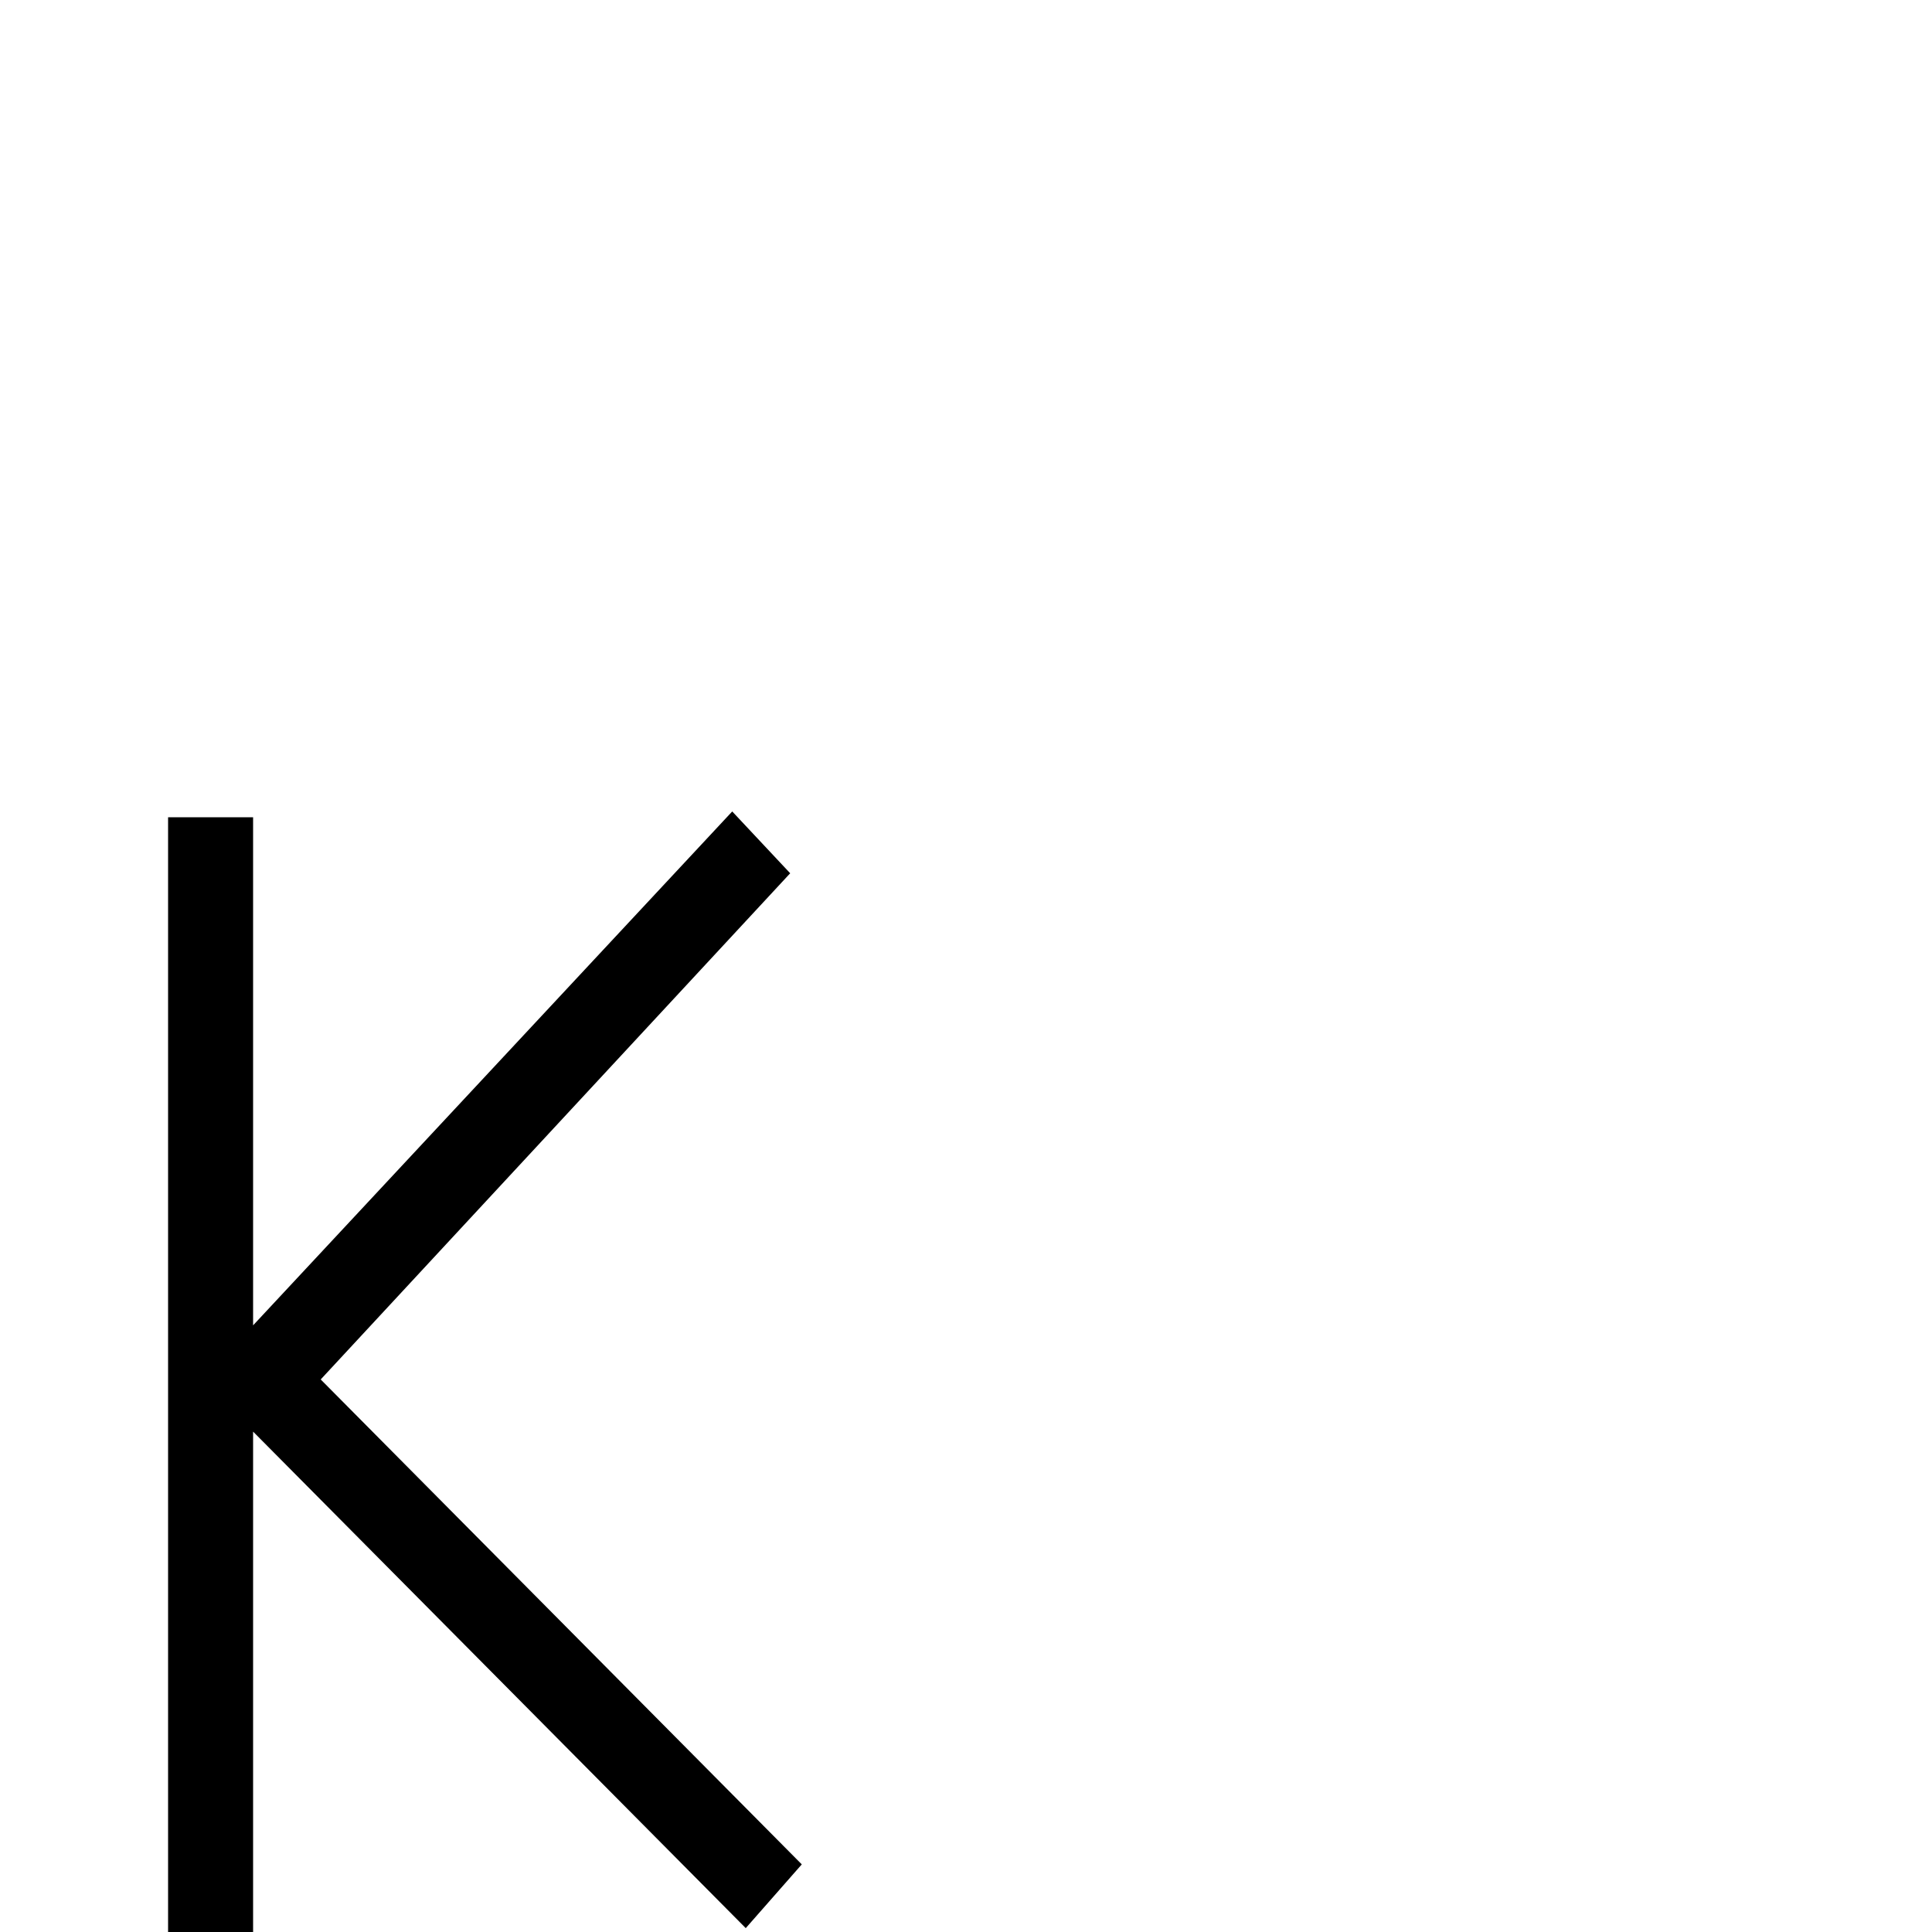
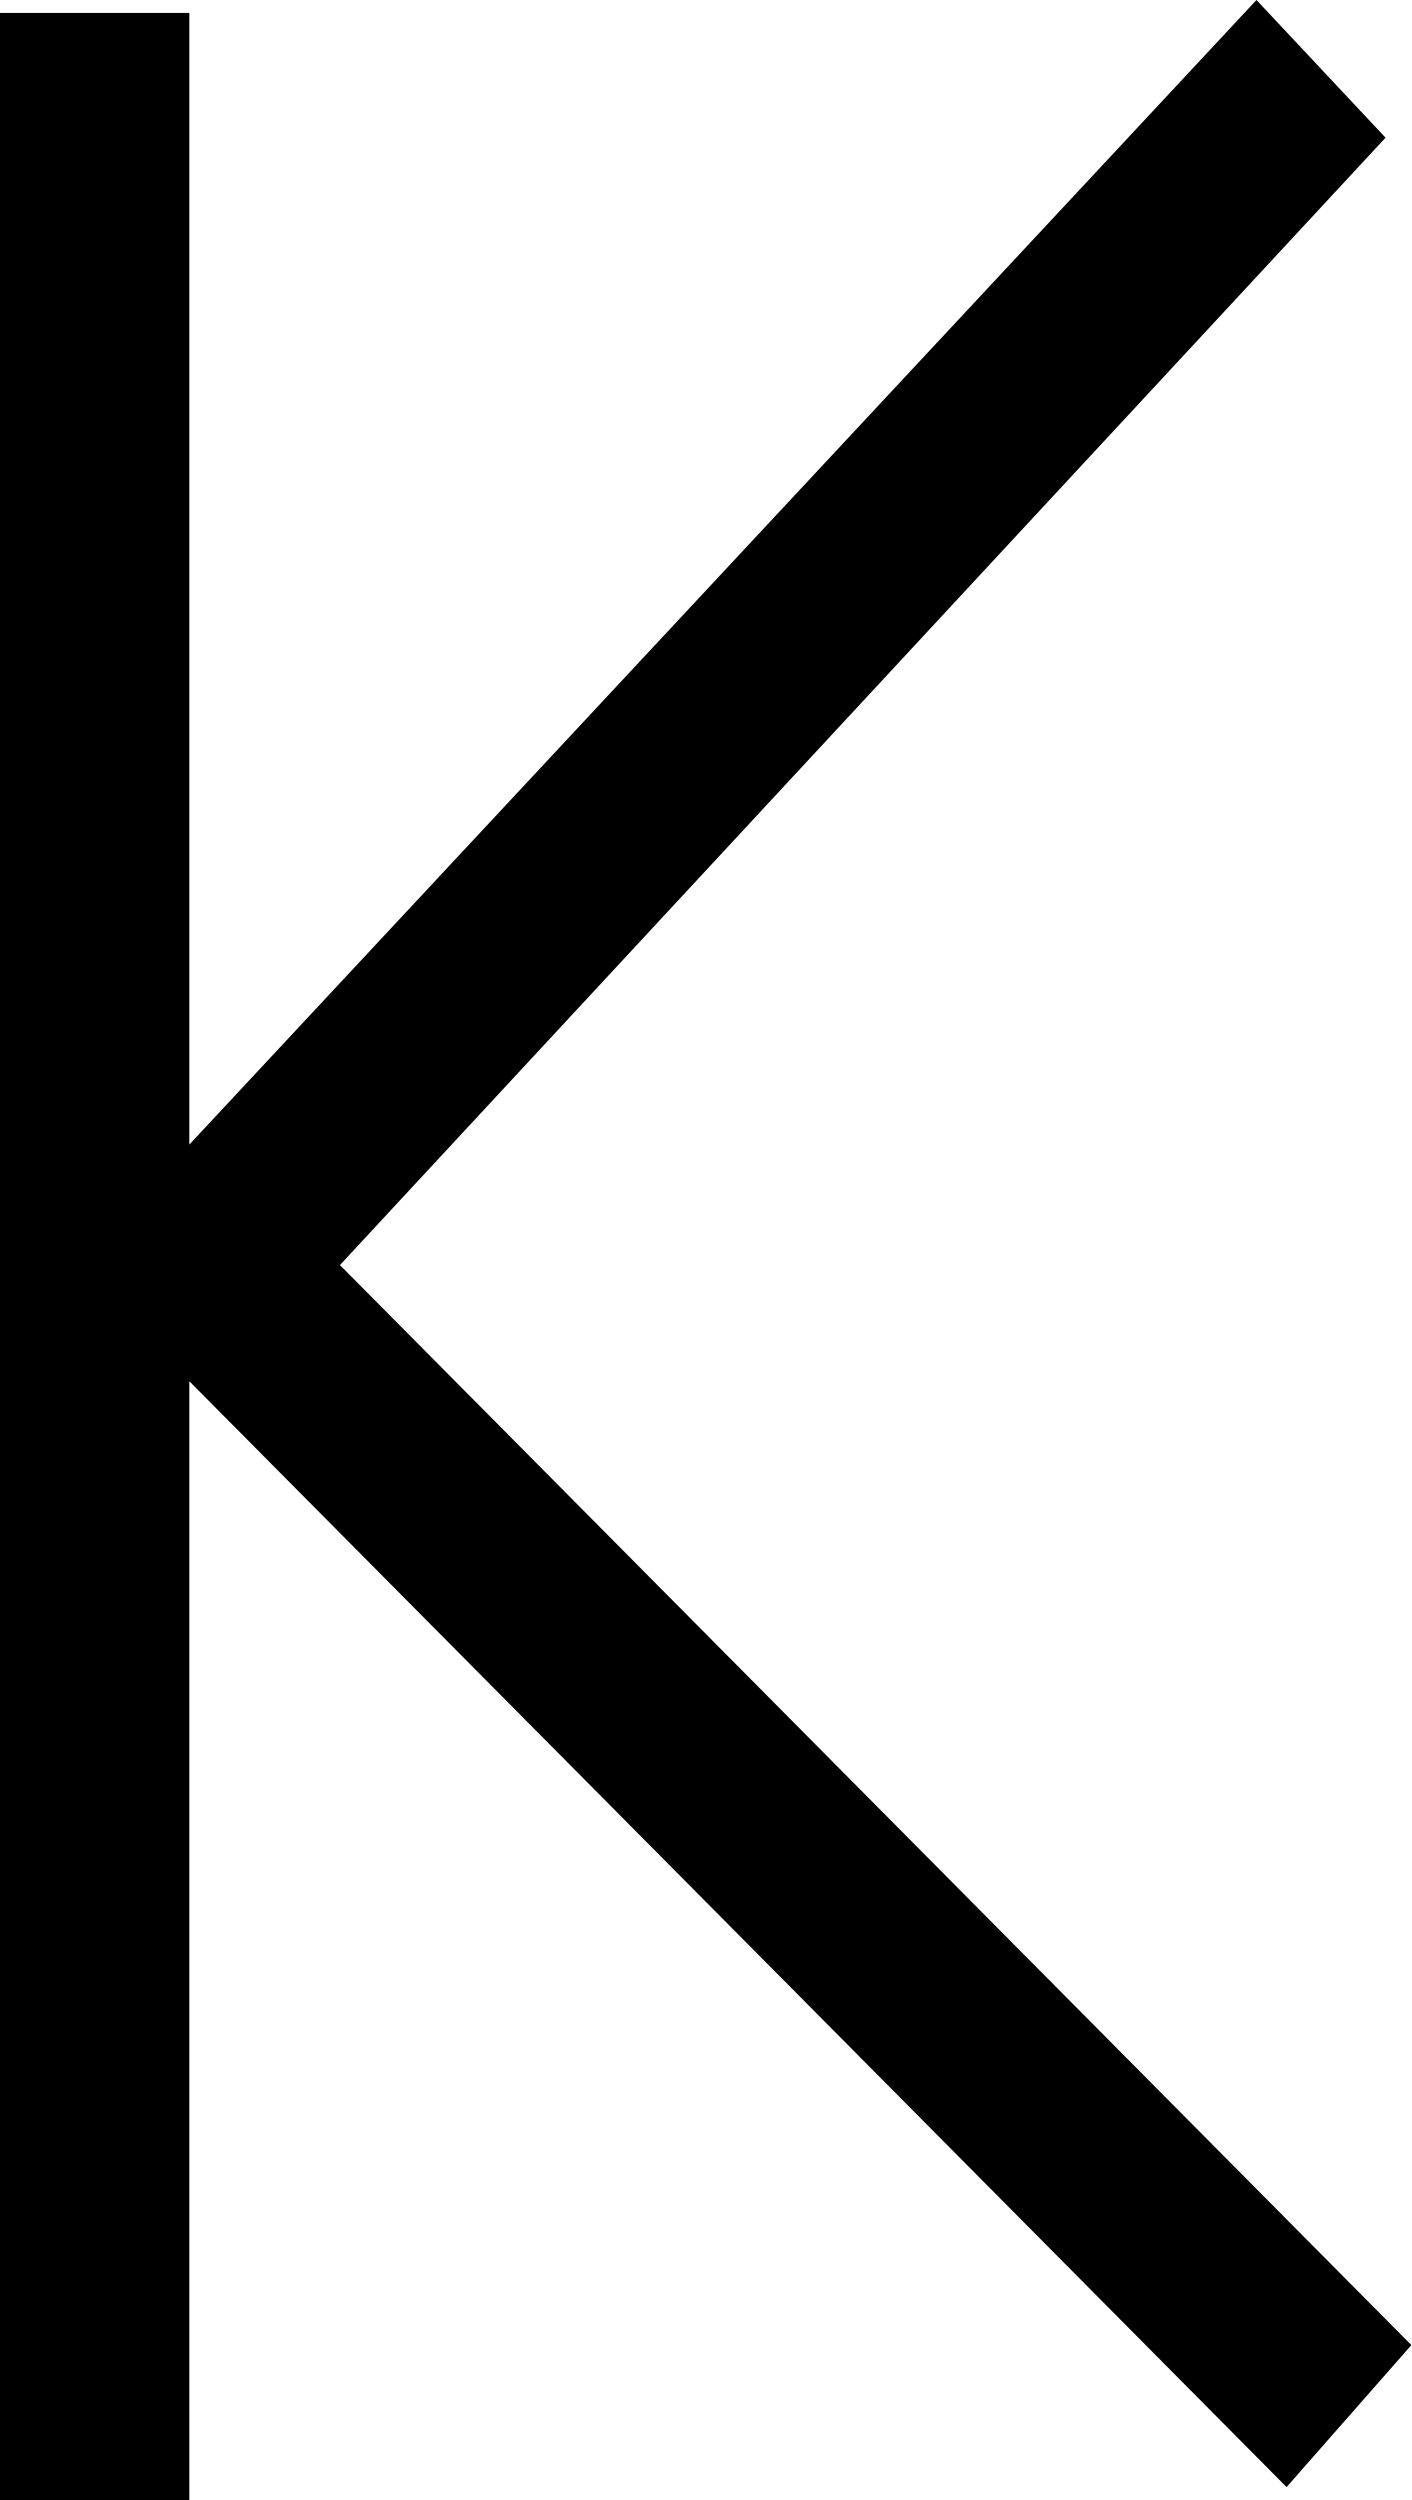
- <svg xmlns="http://www.w3.org/2000/svg" version="1.1" width="100" height="100" viewBox="0 -200 1000 1000" id="svg3037">
+ <svg xmlns="http://www.w3.org/2000/svg" version="1.1" width="32.8" height="58.1" viewBox="0 -200 328 581" id="svg3037">
  <defs id="defs3045" />
-   <g transform="matrix(1,0,0,-1,0,800)" id="g3039">
+   <g transform="matrix(1,0,0,-1,-87,380)" id="g3039">
    <path d="M 131,314 379,580 409,548 166,286 415,35 386,2 131,259 V -1 H 87 v 578 h 44 V 314 z" id="path3041" style="fill:currentColor" />
  </g>
</svg>
